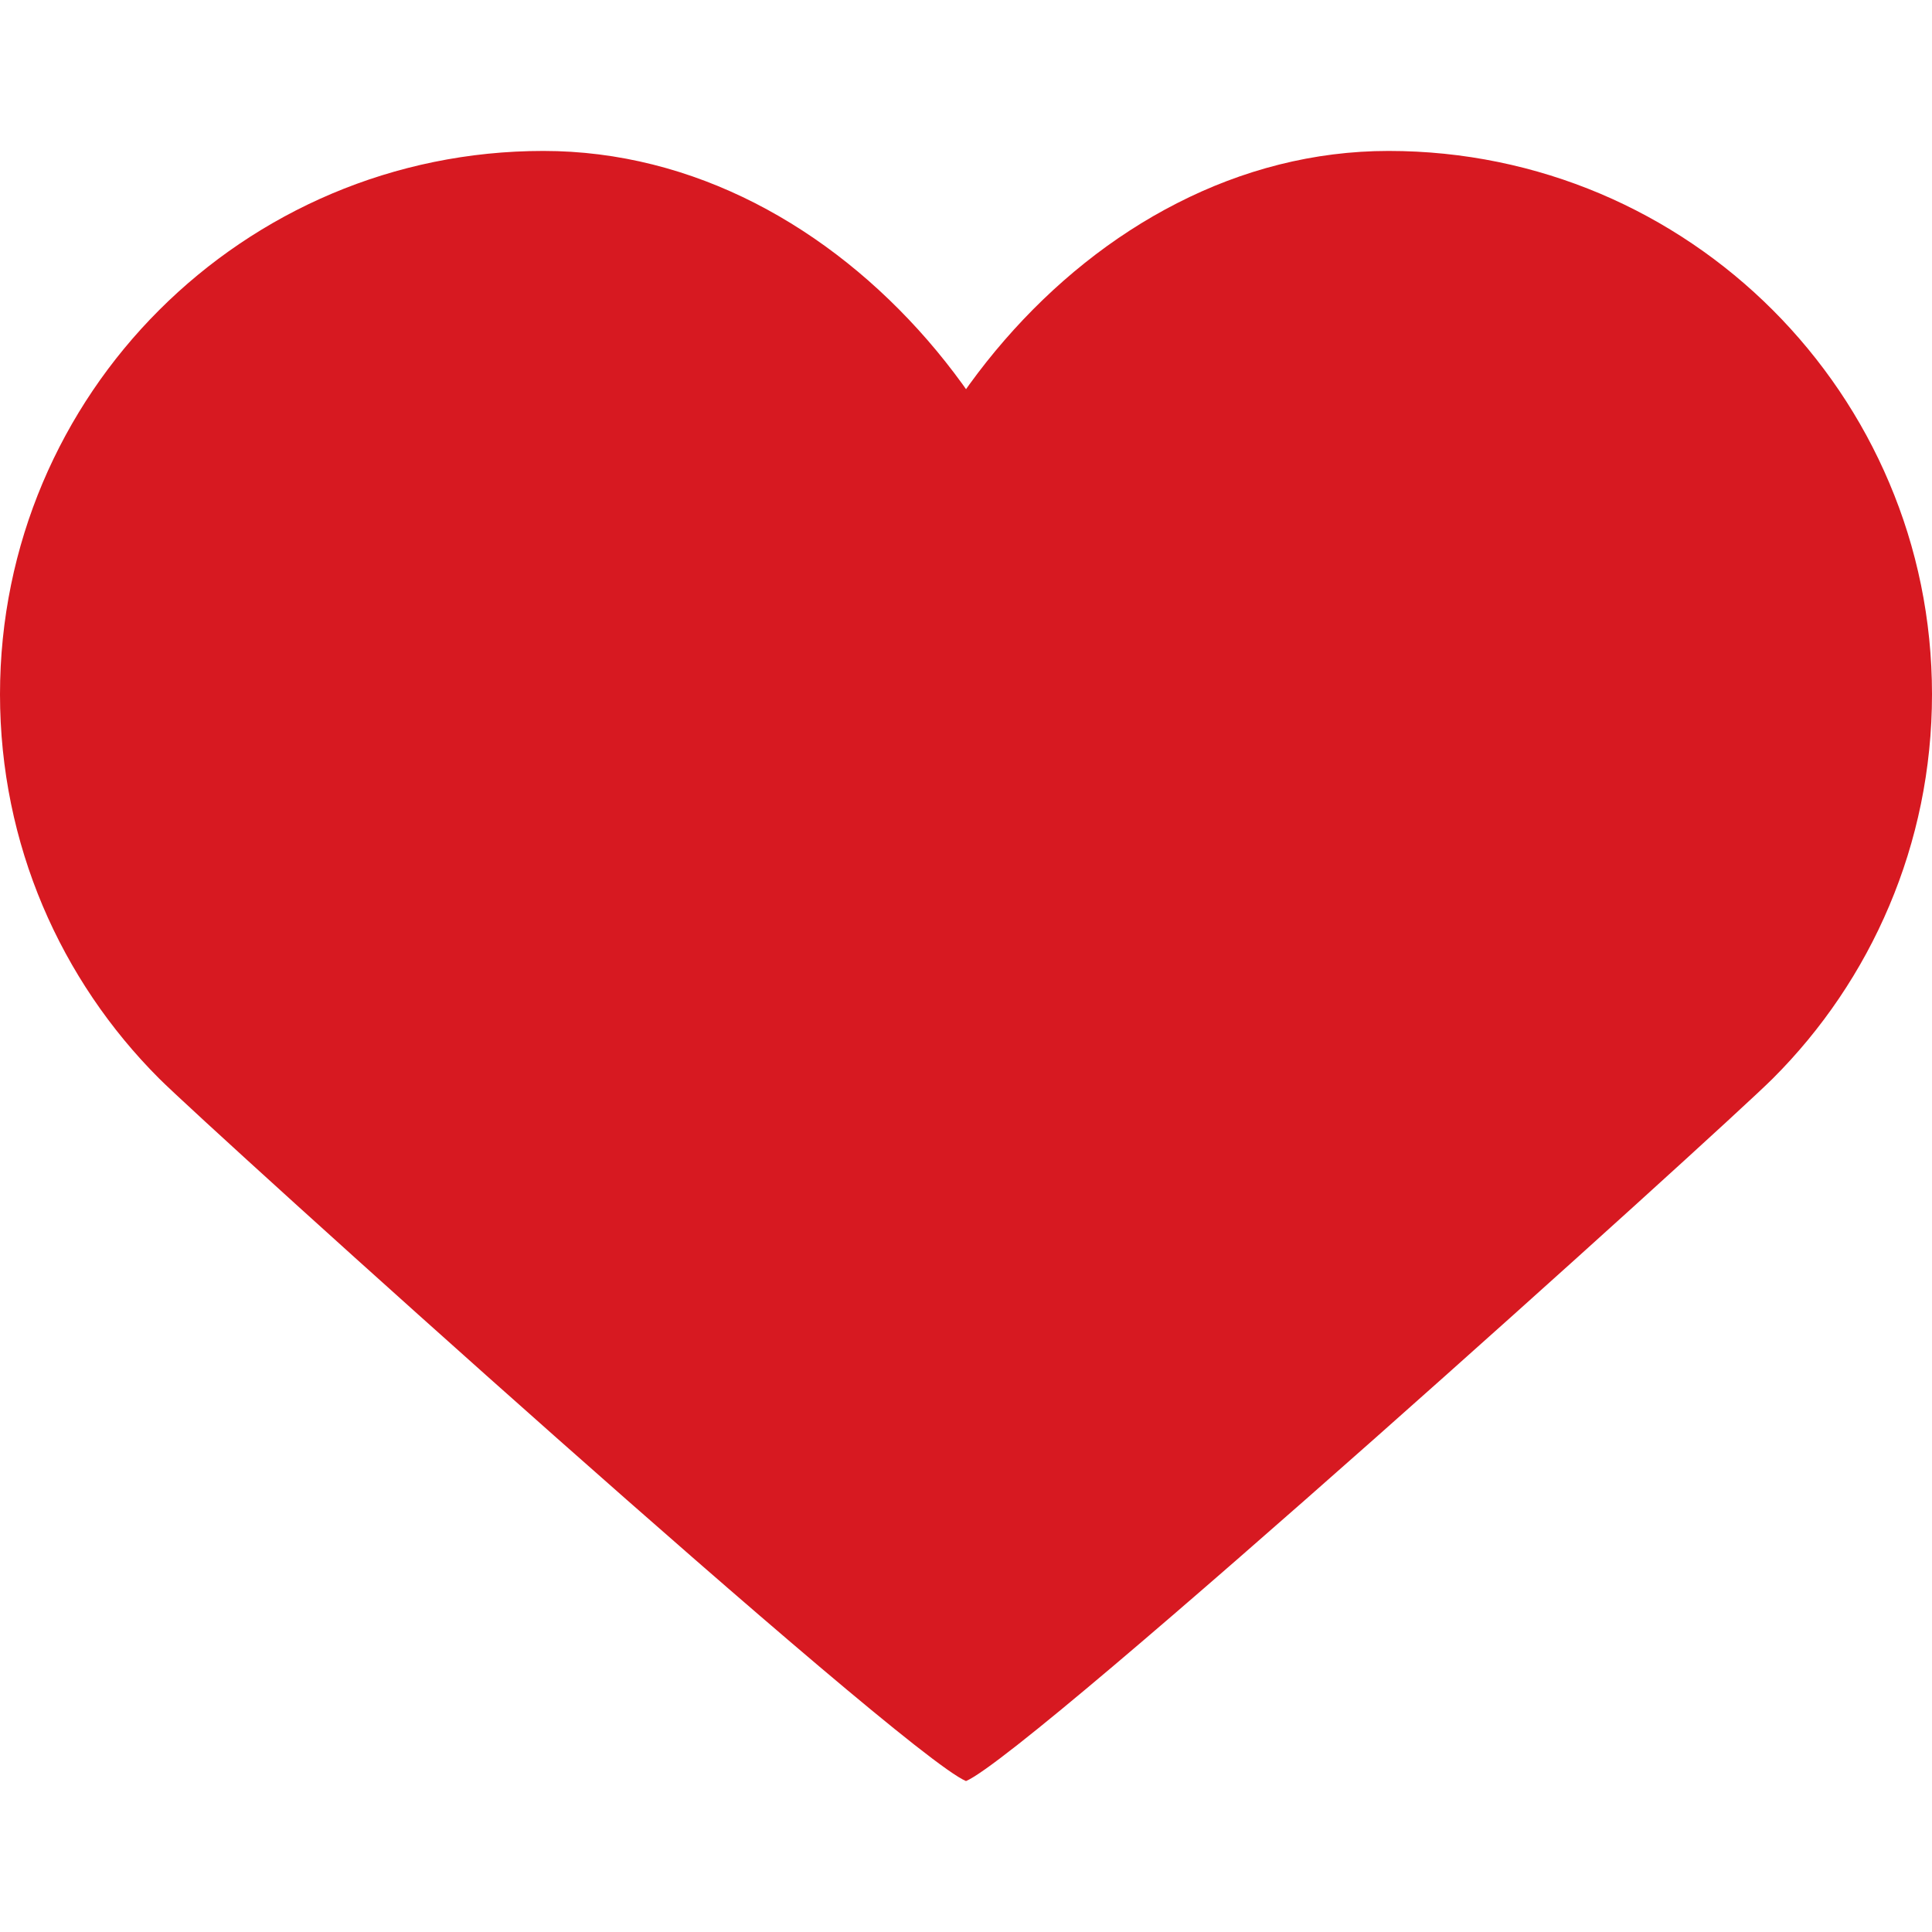
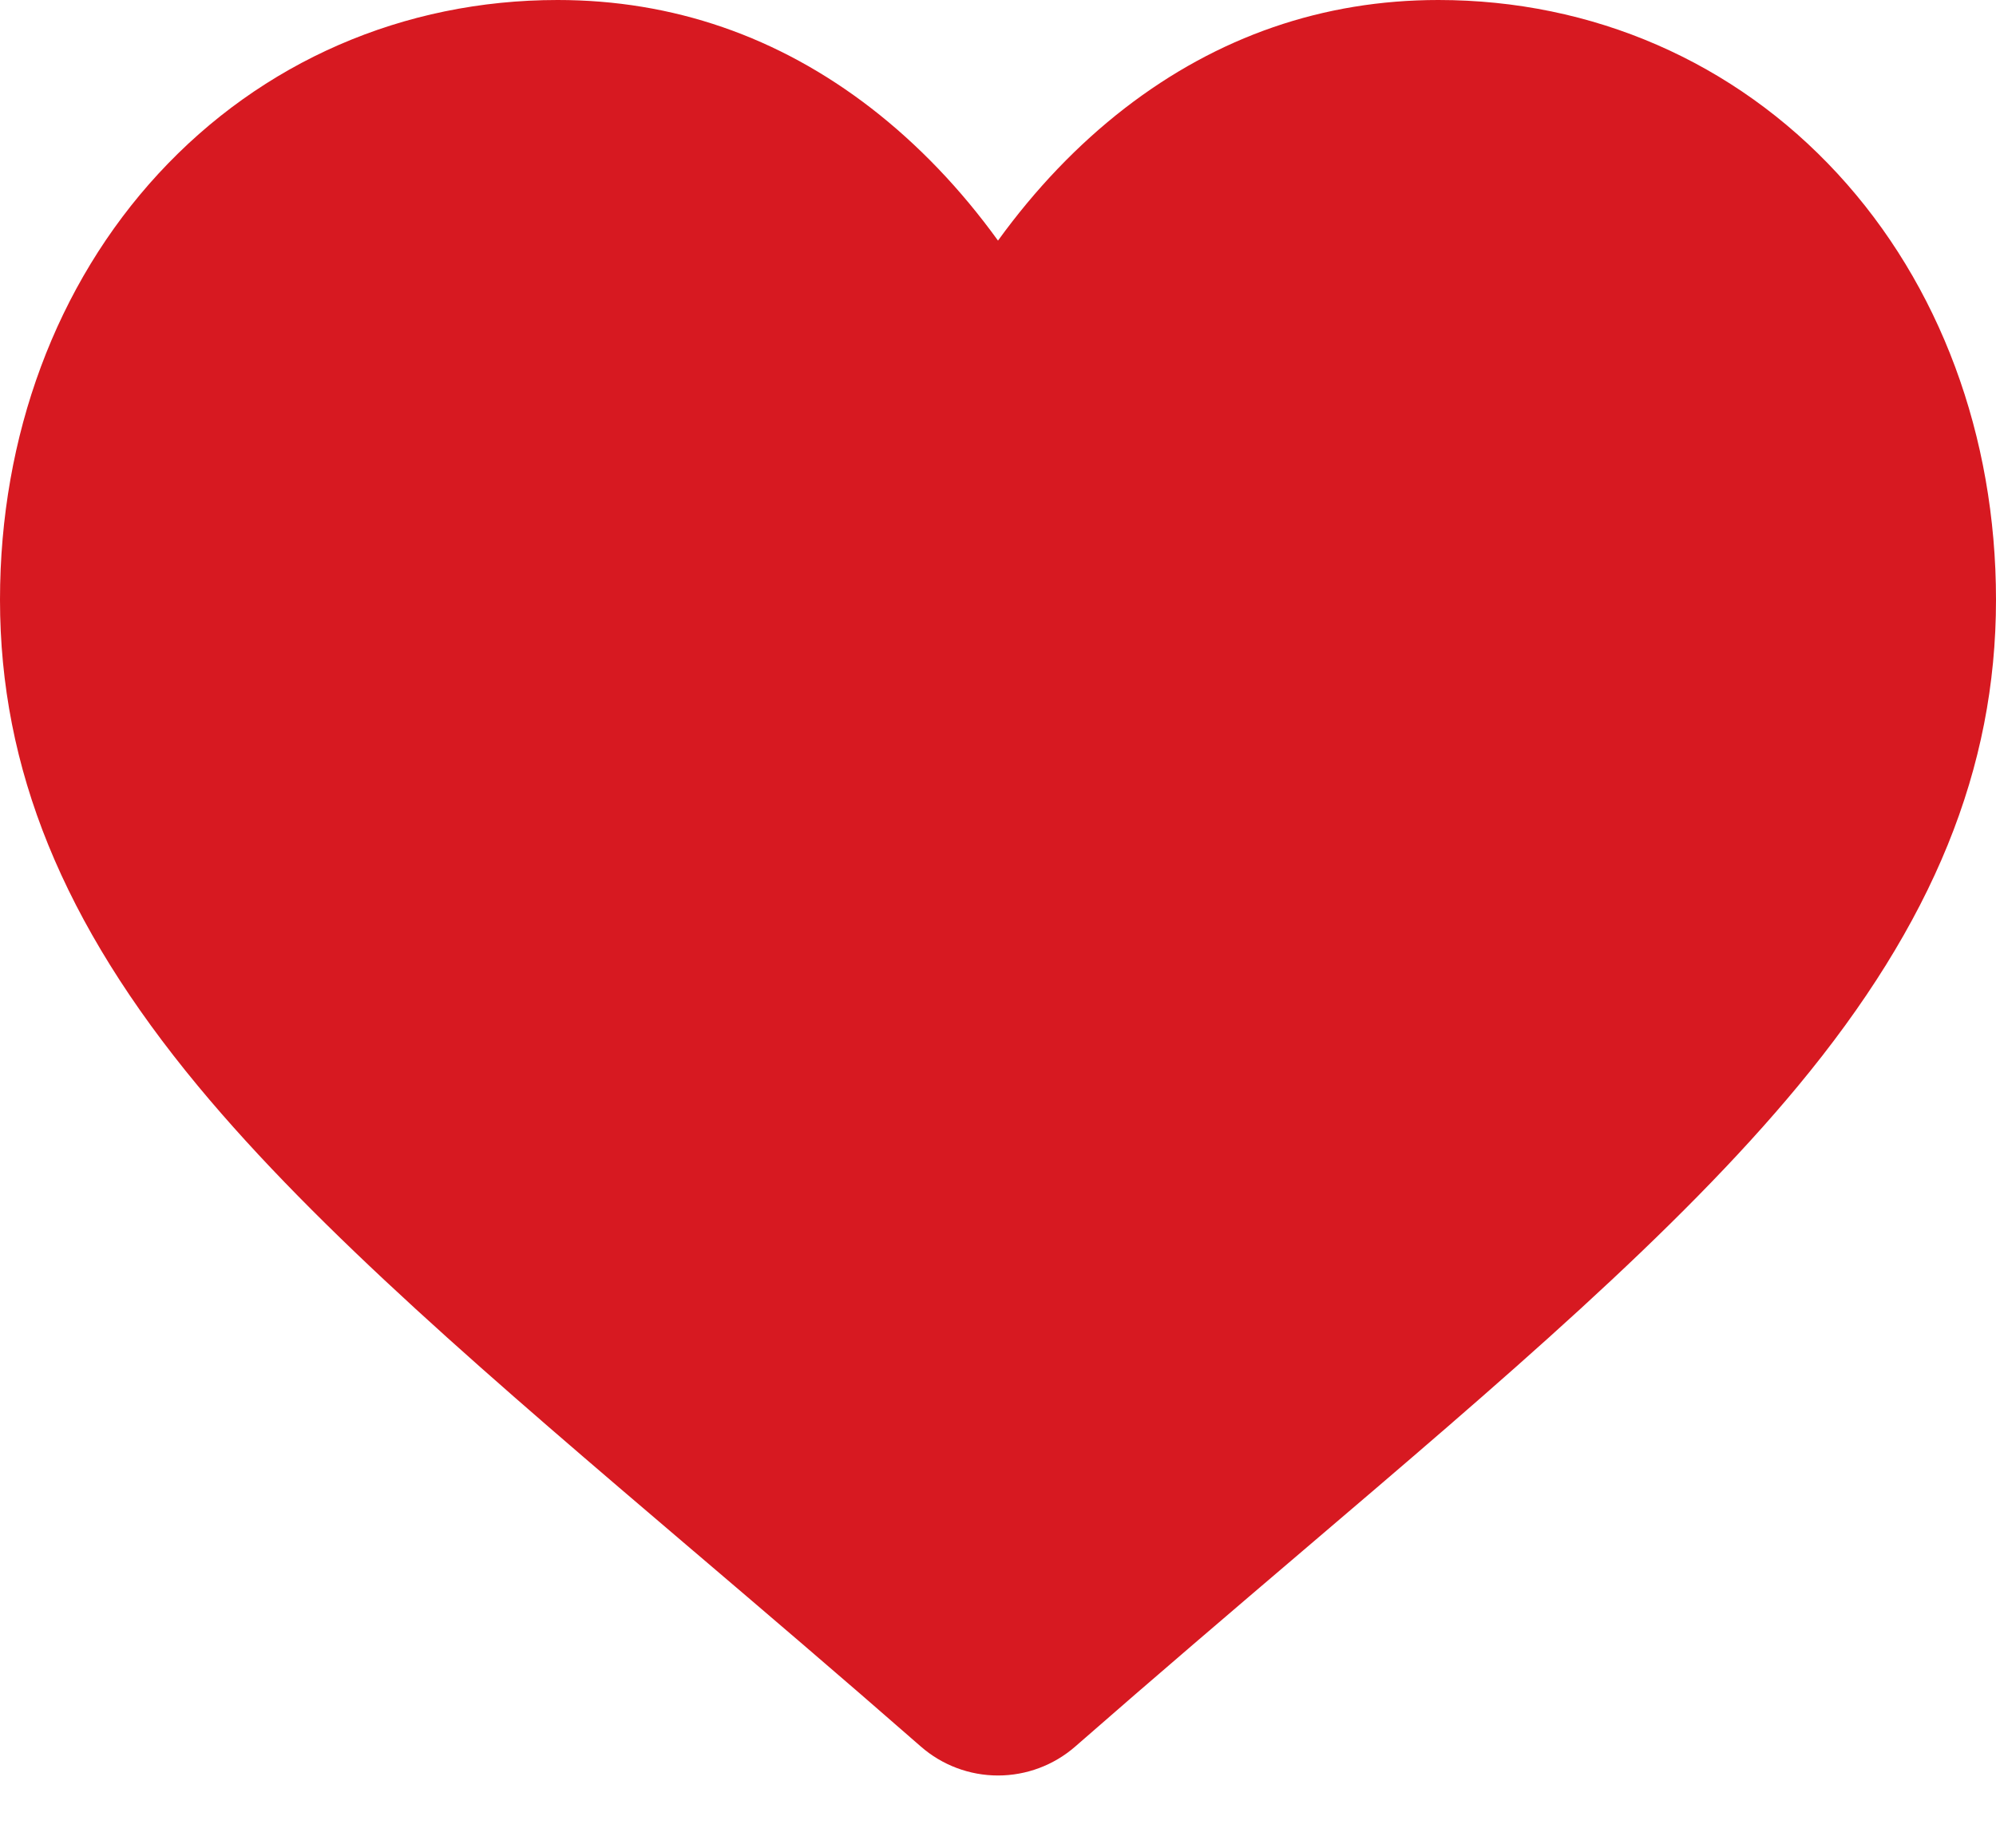
- <svg xmlns="http://www.w3.org/2000/svg" version="1.1" id="Capa_1" x="0px" y="0px" viewBox="0 0 32 32" style="enable-background:new 0 0 32 32;" xml:space="preserve">
-   <g>
-     <g>
-       <path fill="#D71921" d="M14.708,15.847C14.252,14.864,14,13.742,14,12.5s0.252-2.489,0.708-3.659c0.455-1.171,1.114-2.266,1.929-3.205    c0.814-0.938,1.784-1.723,2.86-2.271C20.574,2.814,21.758,2.5,23,2.5s2.426,0.252,3.503,0.707c1.077,0.456,2.046,1.115,2.86,1.929    c0.813,0.814,1.474,1.784,1.929,2.861C31.749,9.073,32,10.258,32,11.5s-0.252,2.427-0.708,3.503    c-0.455,1.077-1.114,2.047-1.929,2.861C28.55,18.678,17.077,29.044,16,29.5l0,0l0,0C14.923,29.044,3.45,18.678,2.636,17.864    c-0.814-0.814-1.473-1.784-1.929-2.861C0.252,13.927,0,12.742,0,11.5s0.252-2.427,0.707-3.503C1.163,6.92,1.821,5.95,2.636,5.136    C3.45,4.322,4.42,3.663,5.497,3.207C6.573,2.752,7.757,2.5,9,2.5s2.427,0.314,3.503,0.863c1.077,0.55,2.046,1.334,2.861,2.272    c0.814,0.939,1.473,2.034,1.929,3.205C17.748,10.011,18,11.258,18,12.5s-0.252,2.364-0.707,3.347    c-0.456,0.983-1.113,1.828-1.929,2.518" />
-     </g>
-   </g>
-   <g>
- </g>
-   <g>
- </g>
-   <g>
- </g>
-   <g>
- </g>
-   <g>
- </g>
-   <g>
- </g>
-   <g>
- </g>
-   <g>
- </g>
-   <g>
- </g>
-   <g>
- </g>
-   <g>
- </g>
-   <g>
- </g>
-   <g>
- </g>
-   <g>
- </g>
-   <g>
- </g>
+ <svg xmlns="http://www.w3.org/2000/svg" width="27" height="25" viewBox="0 0 27 25" fill="none">
+   <path d="M13.5 24.021C13.116 24.021 12.745 23.882 12.456 23.629C11.366 22.675 10.314 21.779 9.386 20.988L9.381 20.984C6.661 18.666 4.312 16.665 2.678 14.693C0.851 12.488 0 10.398 0 8.114C0 5.896 0.761 3.849 2.142 2.351C3.54 0.835 5.457 0 7.543 0C9.101 0 10.528 0.493 11.785 1.464C12.419 1.955 12.994 2.555 13.5 3.255C14.007 2.555 14.581 1.955 15.215 1.464C16.472 0.493 17.899 0 19.457 0C21.543 0 23.461 0.835 24.858 2.351C26.239 3.849 27 5.896 27 8.114C27 10.398 26.149 12.488 24.322 14.692C22.688 16.665 20.339 18.666 17.619 20.984C16.69 21.776 15.637 22.674 14.544 23.63C14.255 23.882 13.884 24.021 13.5 24.021Z" fill="#D71921" />
</svg>
